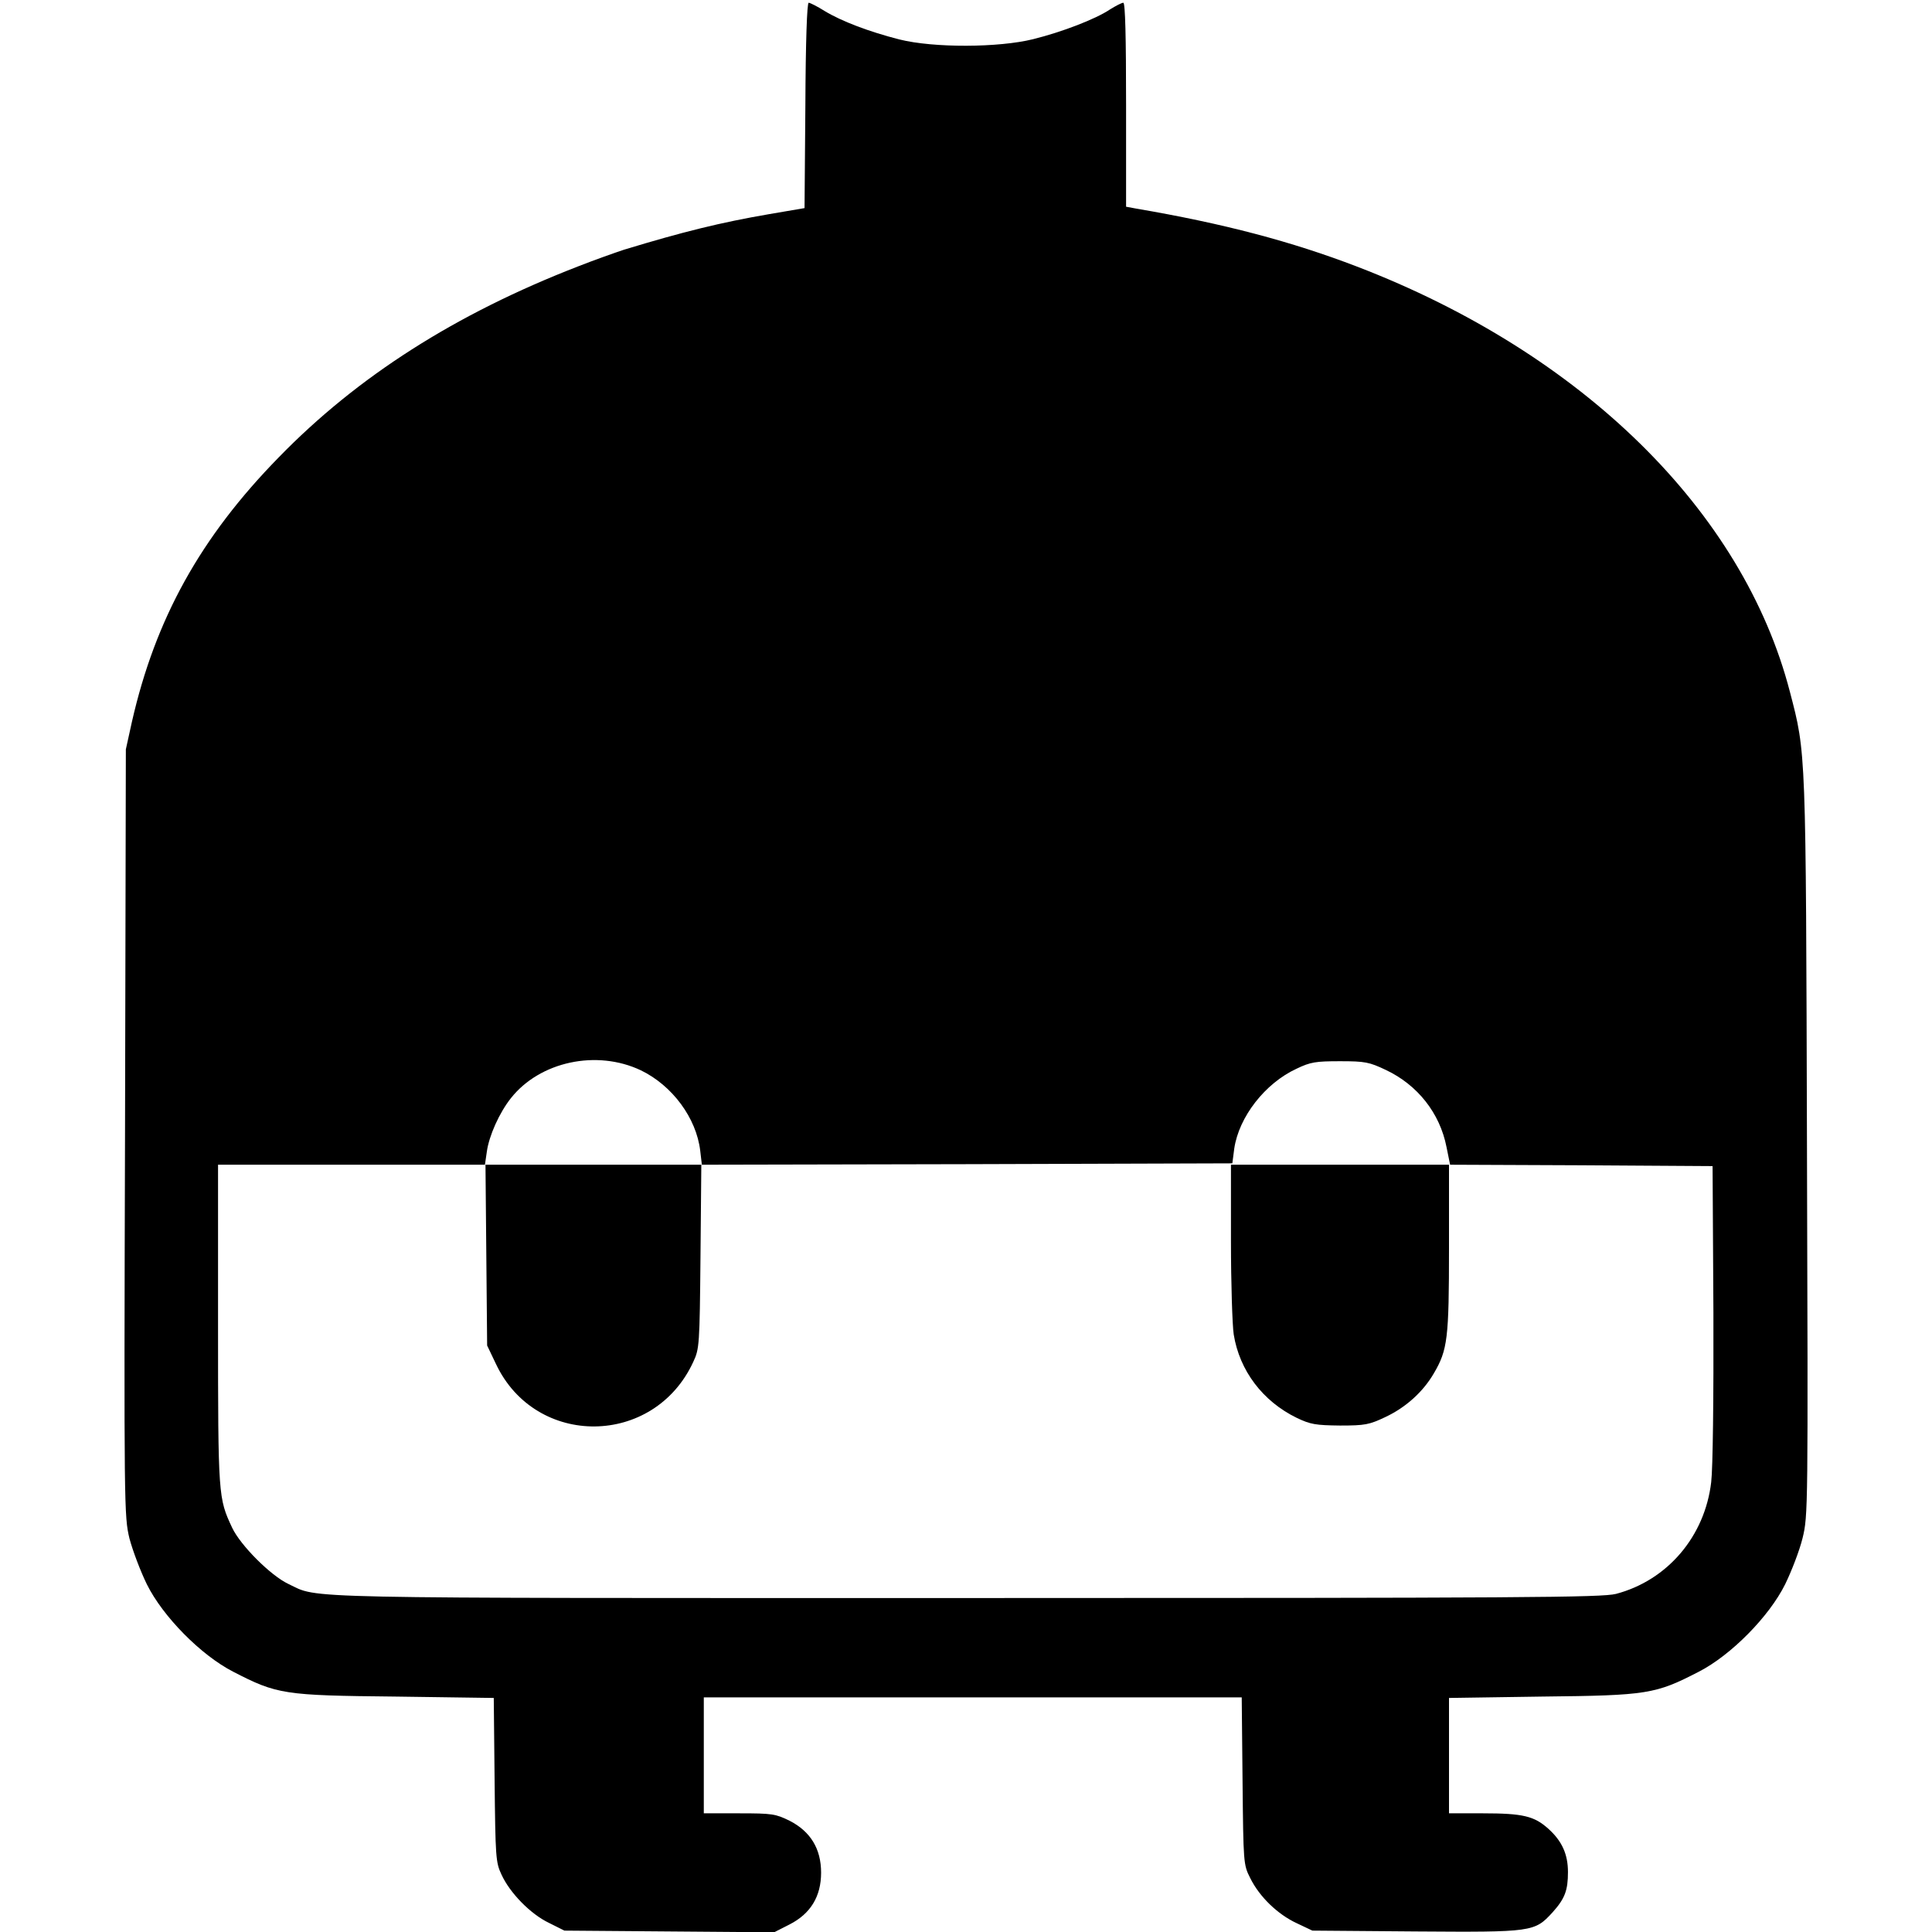
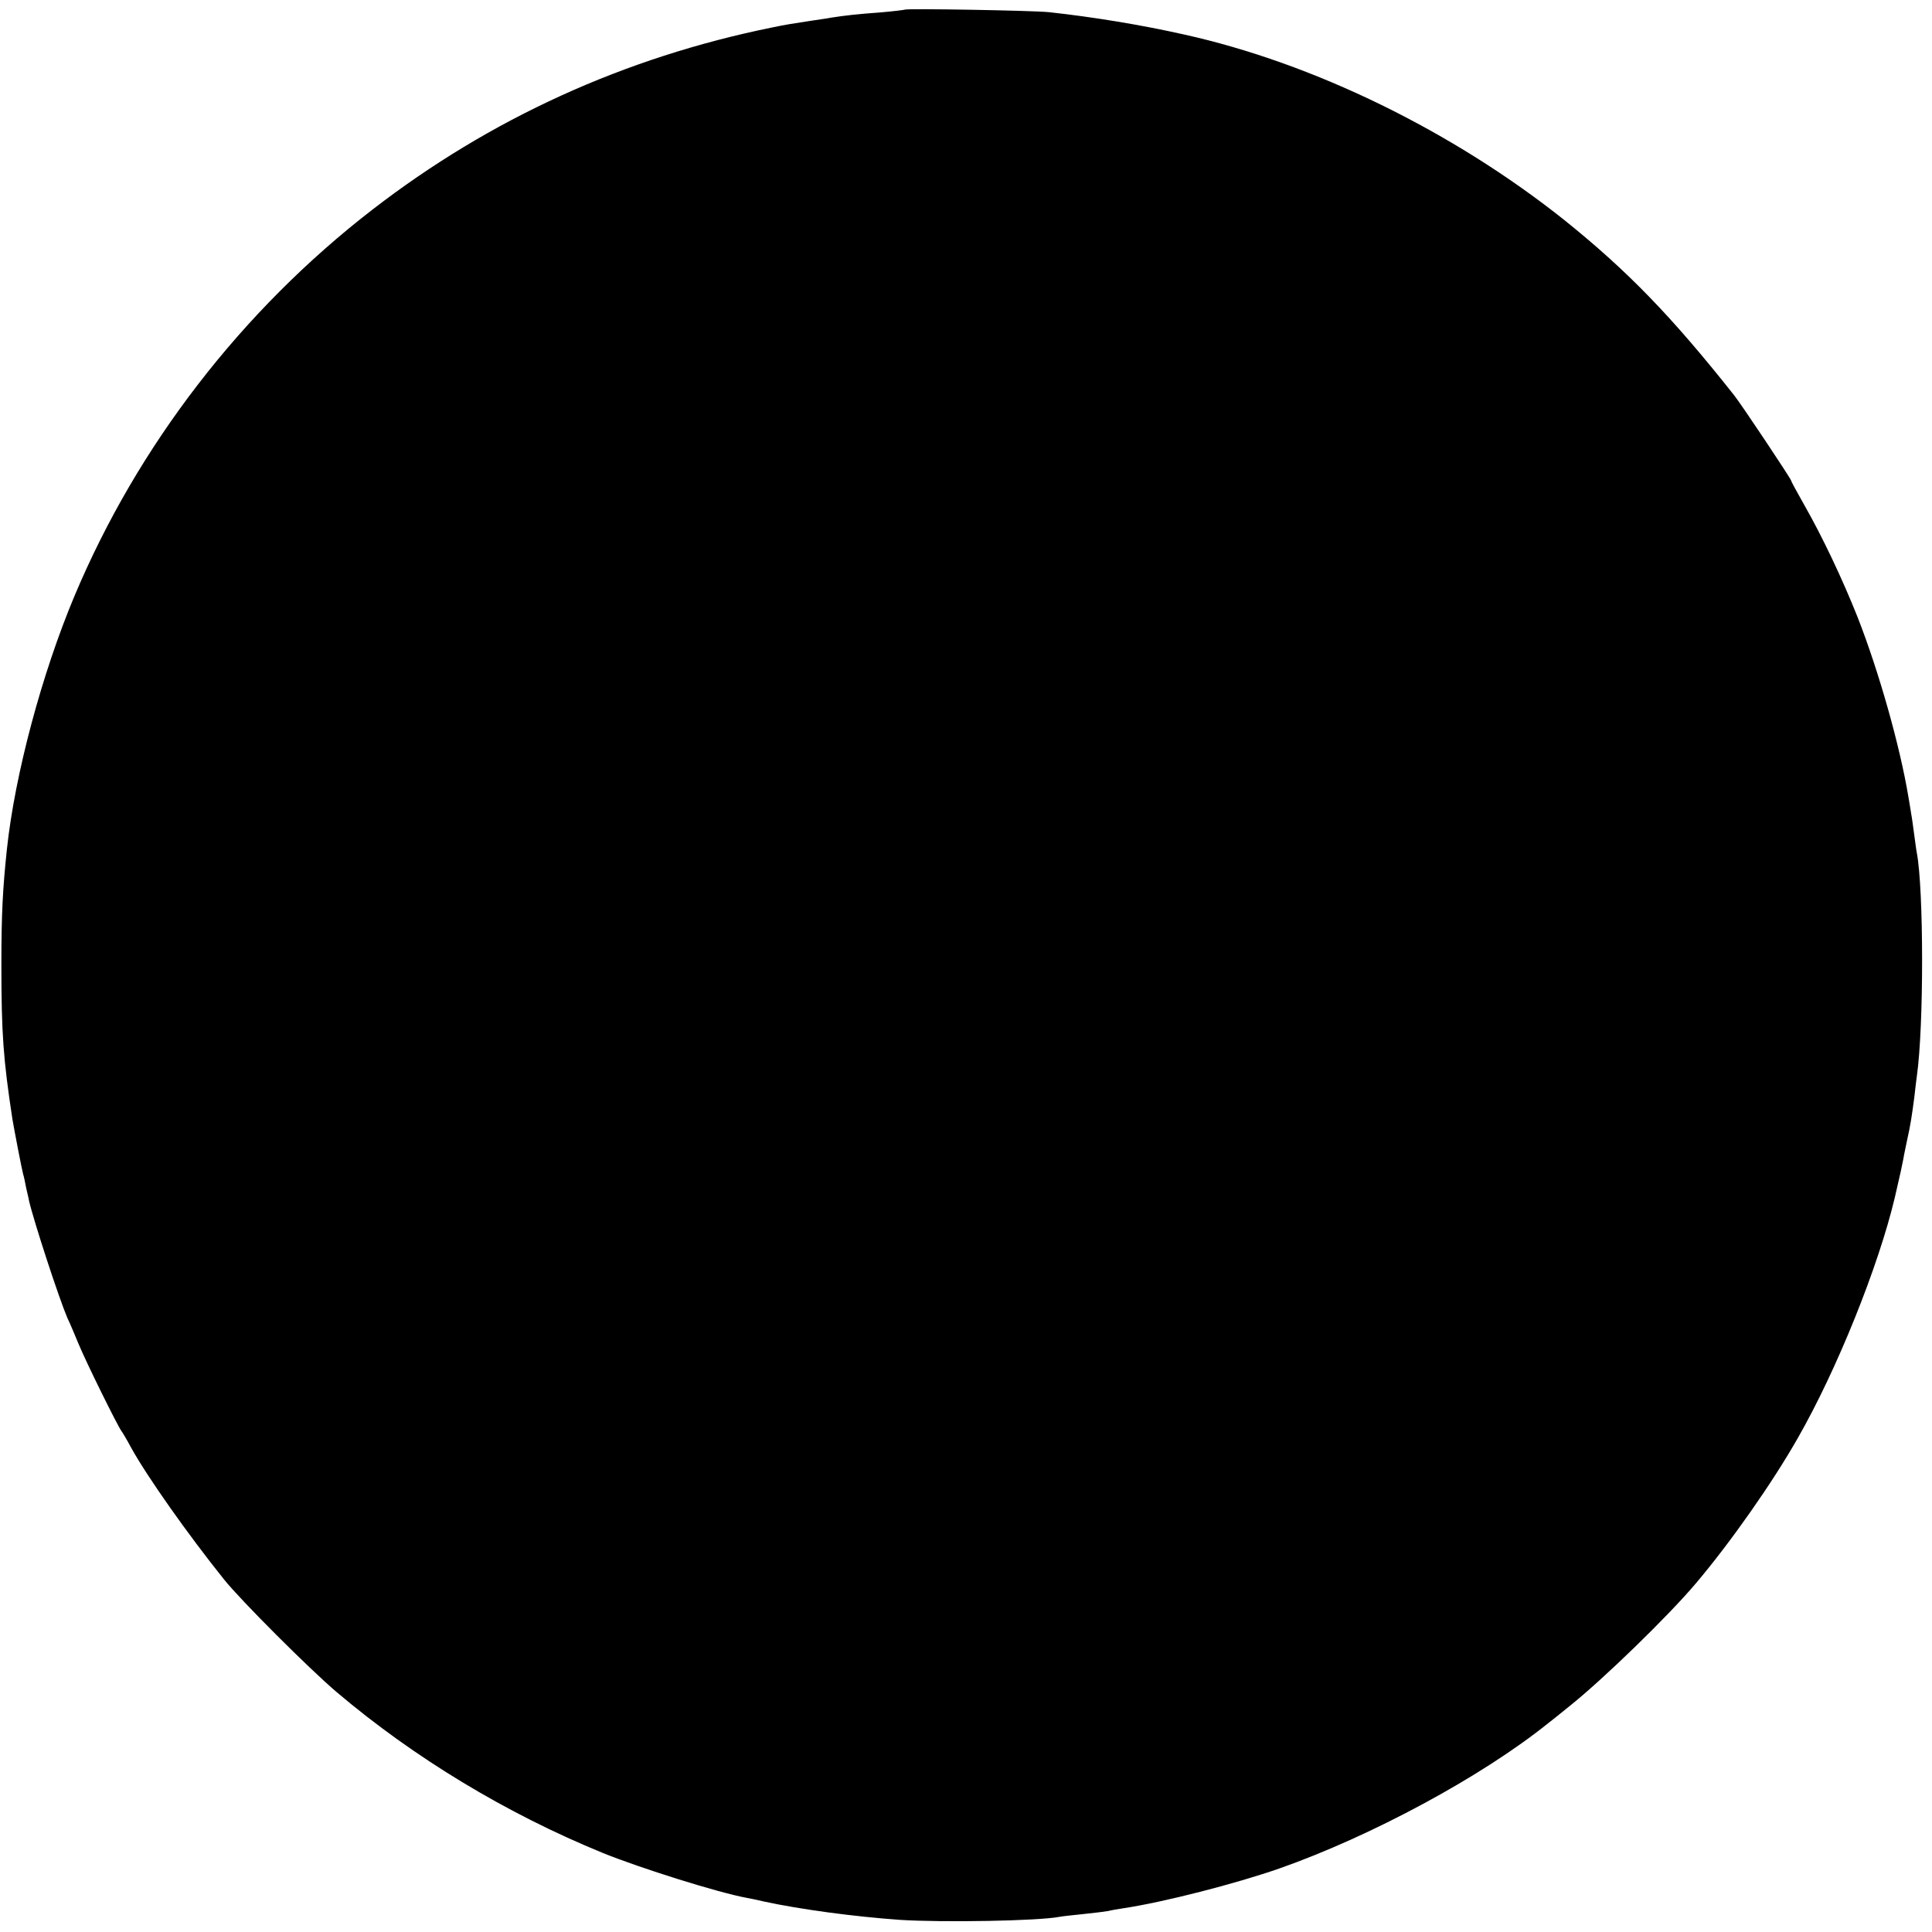
<svg xmlns="http://www.w3.org/2000/svg" version="1.0" width="700pt" height="700pt" viewBox="0 0 700 700" preserveAspectRatio="xMidYMid meet">
  <g transform="translate(0,700) scale(0.1,-0.1)" fill="#000000" stroke="none">
-     <path d="M2918 6618 l-3 -372 -129 -22 c-174 -30 -309 -63 -526 -129 -30 -10 -104 -36 -165 -60 -444 -172 -800 -399 -1085 -692 -284 -290 -447 -585 -532 -958 l-22 -100 -3 -1389 c-4 -1365 -3 -1390 16 -1470 12 -45 40 -119 63 -166 58 -117 196 -257 313 -317 159 -82 183 -86 587 -90 l357 -5 3 -296 c3 -281 4 -300 25 -344 30 -66 105 -143 172 -175 l56 -28 380 -3 380 -3 55 28 c77 39 115 102 115 188 0 86 -38 149 -114 188 -51 25 -63 27 -183 27 l-128 0 0 210 0 210 974 0 975 0 3 -303 c3 -298 3 -303 28 -352 33 -67 99 -131 168 -163 l57 -27 375 -3 c423 -3 430 -2 495 69 45 50 56 80 56 146 0 64 -21 112 -71 157 -51 46 -92 56 -237 56 l-123 0 0 209 0 209 338 5 c382 4 410 9 567 90 117 60 255 200 313 317 23 47 52 122 63 167 20 82 20 98 16 1415 -4 1451 -3 1426 -62 1652 -170 655 -753 1227 -1568 1540 -237 91 -483 156 -799 210 l-38 7 0 369 c0 245 -3 370 -10 370 -6 0 -27 -11 -48 -24 -52 -35 -174 -82 -279 -108 -125 -31 -360 -32 -484 -1 -110 28 -210 66 -271 103 -27 17 -53 30 -58 30 -6 0 -11 -139 -12 -372z m-596 -3496 c114 -55 201 -173 215 -291 l6 -51 961 2 961 3 7 54 c17 114 111 236 226 289 50 24 69 27 157 27 91 0 106 -3 167 -32 114 -54 195 -156 219 -279 l13 -64 475 -2 476 -3 3 -530 c1 -314 -2 -565 -8 -615 -23 -197 -159 -356 -345 -405 -52 -13 -325 -15 -2360 -15 -2471 0 -2336 -3 -2450 51 -64 30 -174 140 -204 204 -50 107 -51 112 -51 733 l0 582 484 0 483 0 7 48 c8 57 45 140 87 193 105 133 311 177 471 101z" />
-     <path d="M1762 2453 l3 -328 32 -67 c144 -305 573 -301 715 8 22 47 23 60 26 382 l3 332 -391 0 -391 0 3 -327z" />
-     <path d="M4460 2503 c0 -153 5 -305 10 -338 21 -131 105 -242 228 -302 50 -24 69 -27 157 -28 91 0 106 3 165 31 74 35 136 91 175 158 50 85 55 126 55 454 l0 302 -395 0 -395 0 0 -277z" />
+     <path d="M3278 6965 c-2 -1 -41 -6 -88 -10 -83 -6 -128 -11 -179 -19 -14 -3 -46 -7 -71 -11 -72 -11 -92 -14 -140 -24 -538 -109 -1024 -331 -1450 -660 -474 -366 -851 -855 -1080 -1400 -118 -281 -216 -646 -245 -918 -15 -142 -20 -233 -20 -418 0 -251 7 -343 40 -560 7 -41 34 -182 39 -200 2 -5 7 -28 11 -50 5 -22 10 -42 10 -45 18 -77 108 -352 139 -425 8 -16 26 -59 41 -95 29 -70 142 -298 155 -315 4 -5 20 -32 35 -60 58 -105 204 -312 337 -478 60 -75 309 -324 408 -408 281 -238 615 -440 965 -583 136 -55 416 -143 519 -162 12 -2 41 -8 66 -14 130 -28 322 -54 490 -66 156 -10 502 -4 579 11 9 2 48 6 86 10 39 4 79 9 90 11 11 3 36 7 55 10 147 22 407 89 565 144 333 117 734 333 975 527 8 6 42 33 75 60 122 97 361 329 461 448 125 148 276 363 368 525 142 248 292 622 351 870 21 90 27 119 31 140 2 14 9 45 14 70 12 53 17 87 26 155 3 28 7 61 9 75 26 183 25 679 0 810 -2 9 -6 41 -10 70 -4 29 -8 60 -10 69 -1 9 -6 36 -10 61 -31 187 -107 456 -185 655 -55 138 -127 290 -192 404 -26 46 -48 86 -48 89 0 6 -182 279 -207 310 -228 288 -387 451 -613 633 -405 323 -910 570 -1380 674 -156 35 -326 63 -490 81 -61 6 -516 14 -522 9z" />
  </g>
</svg>
